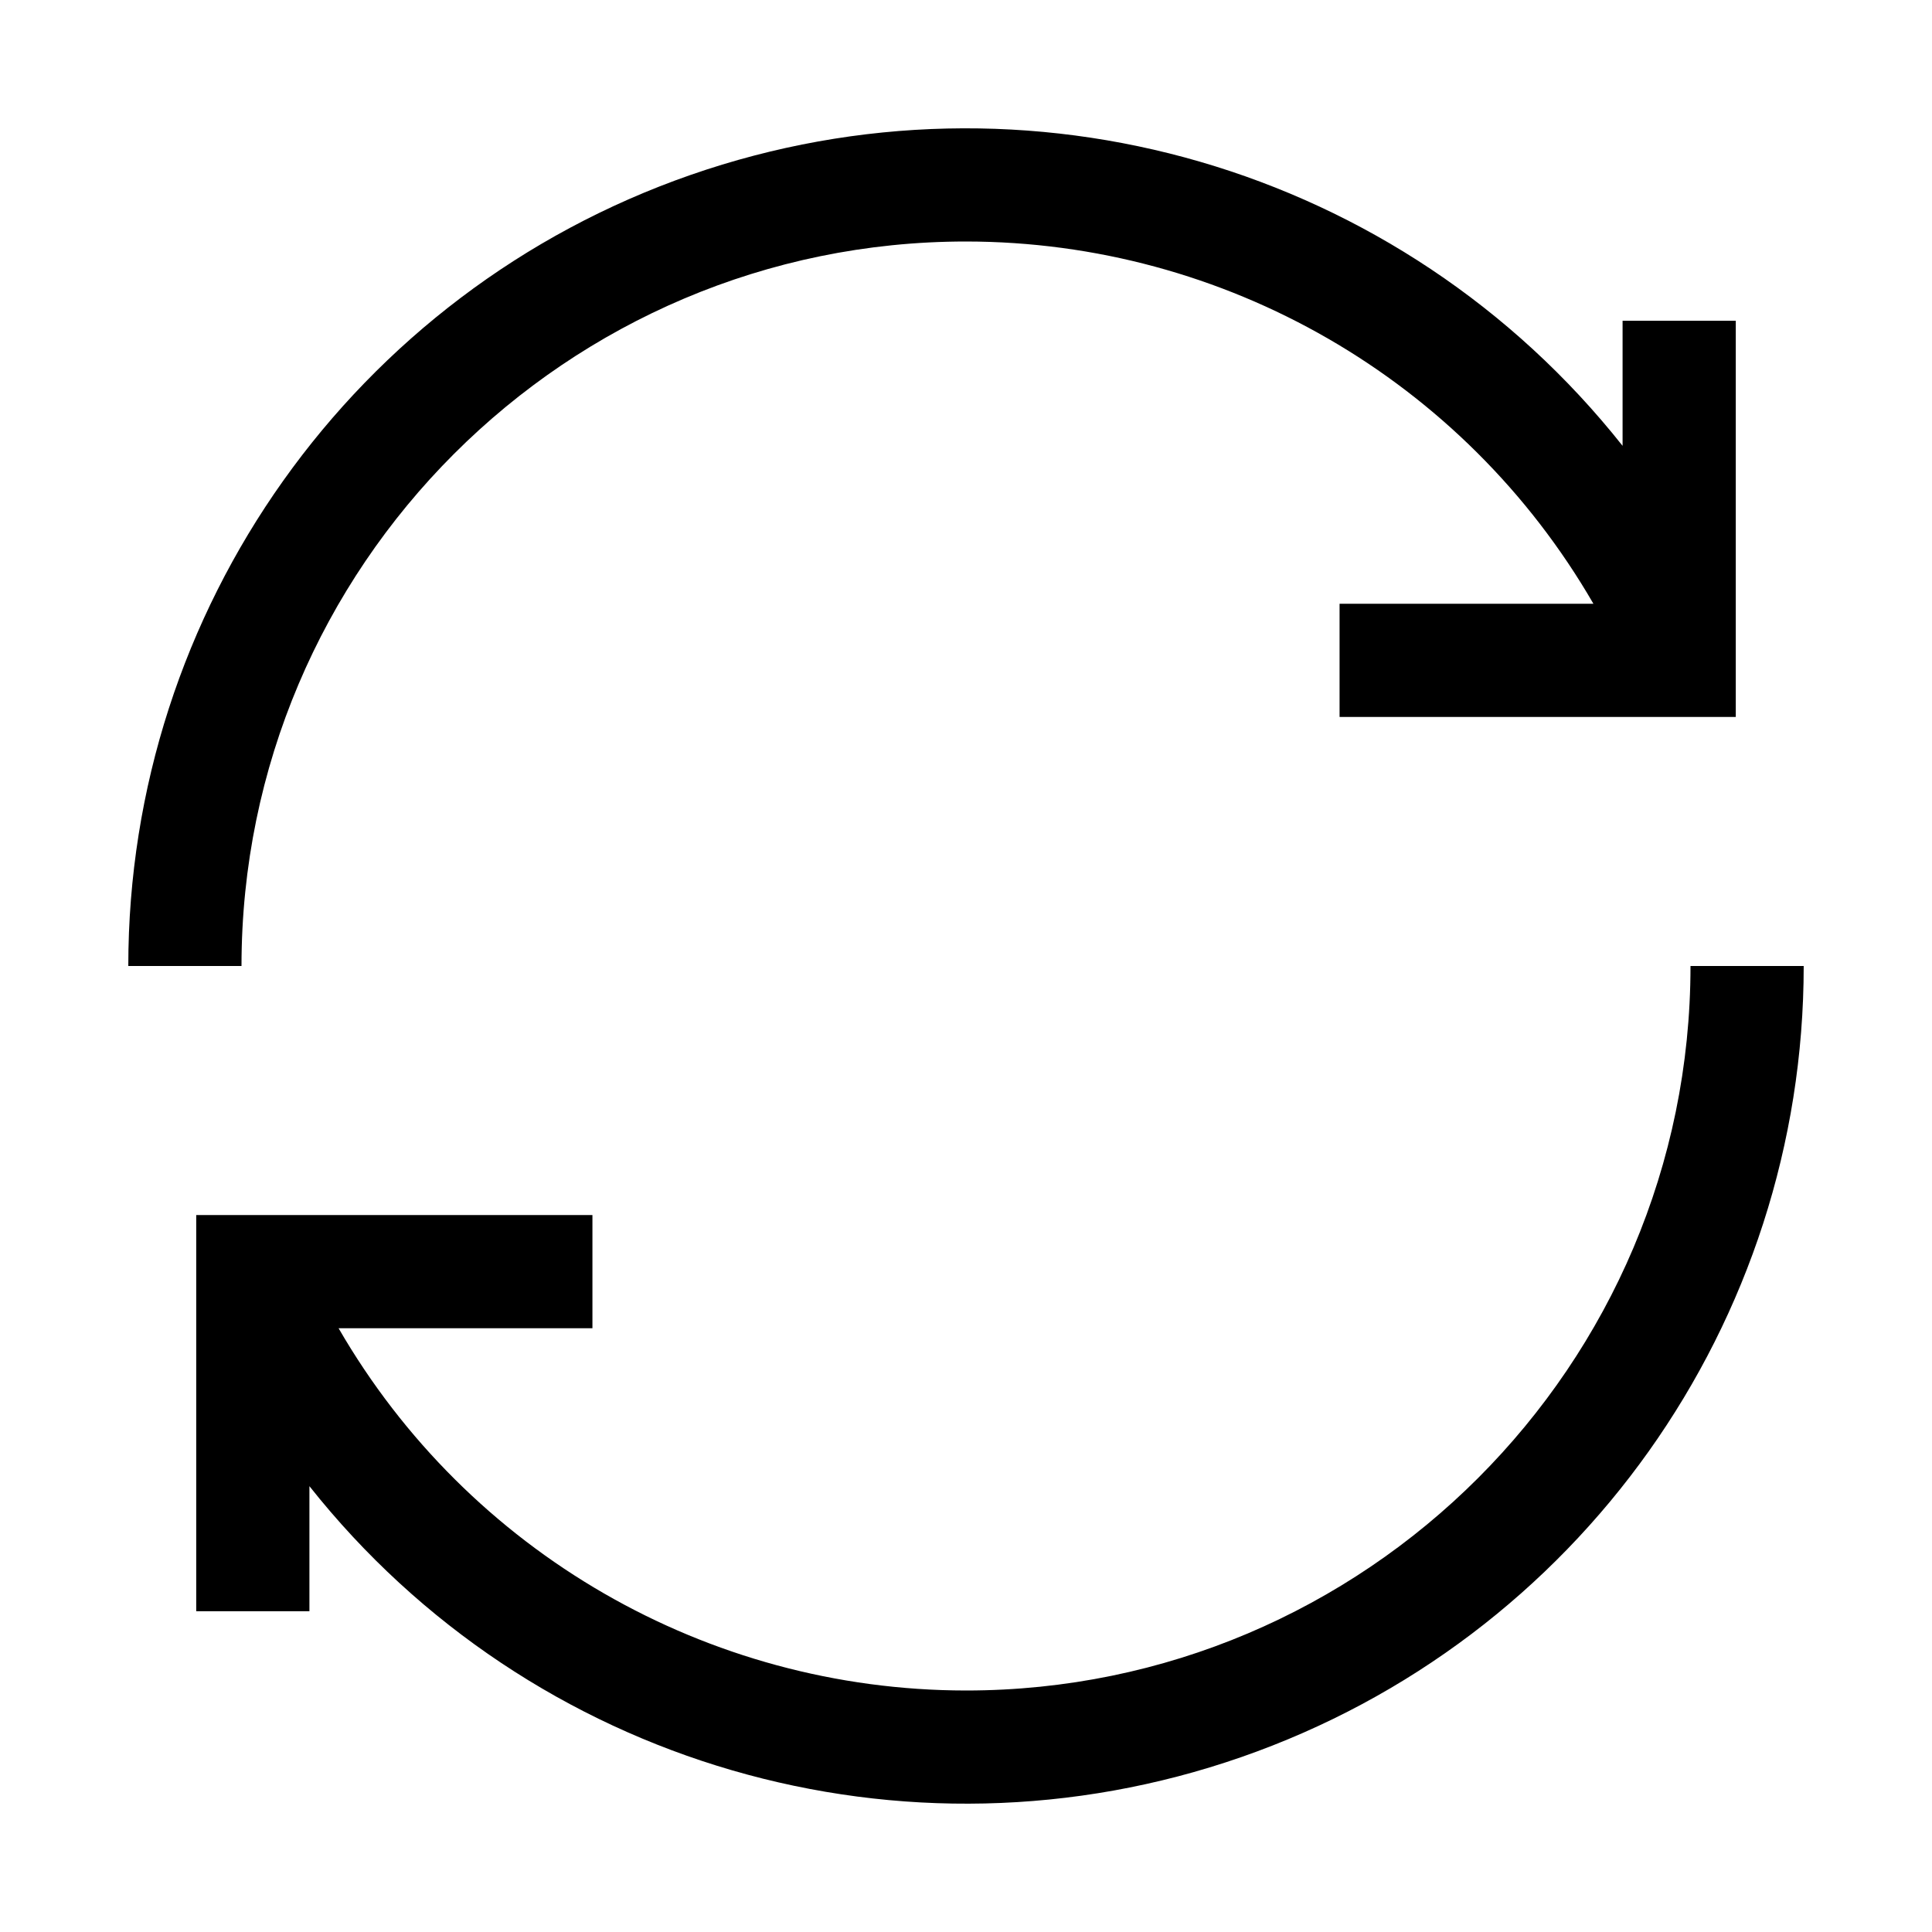
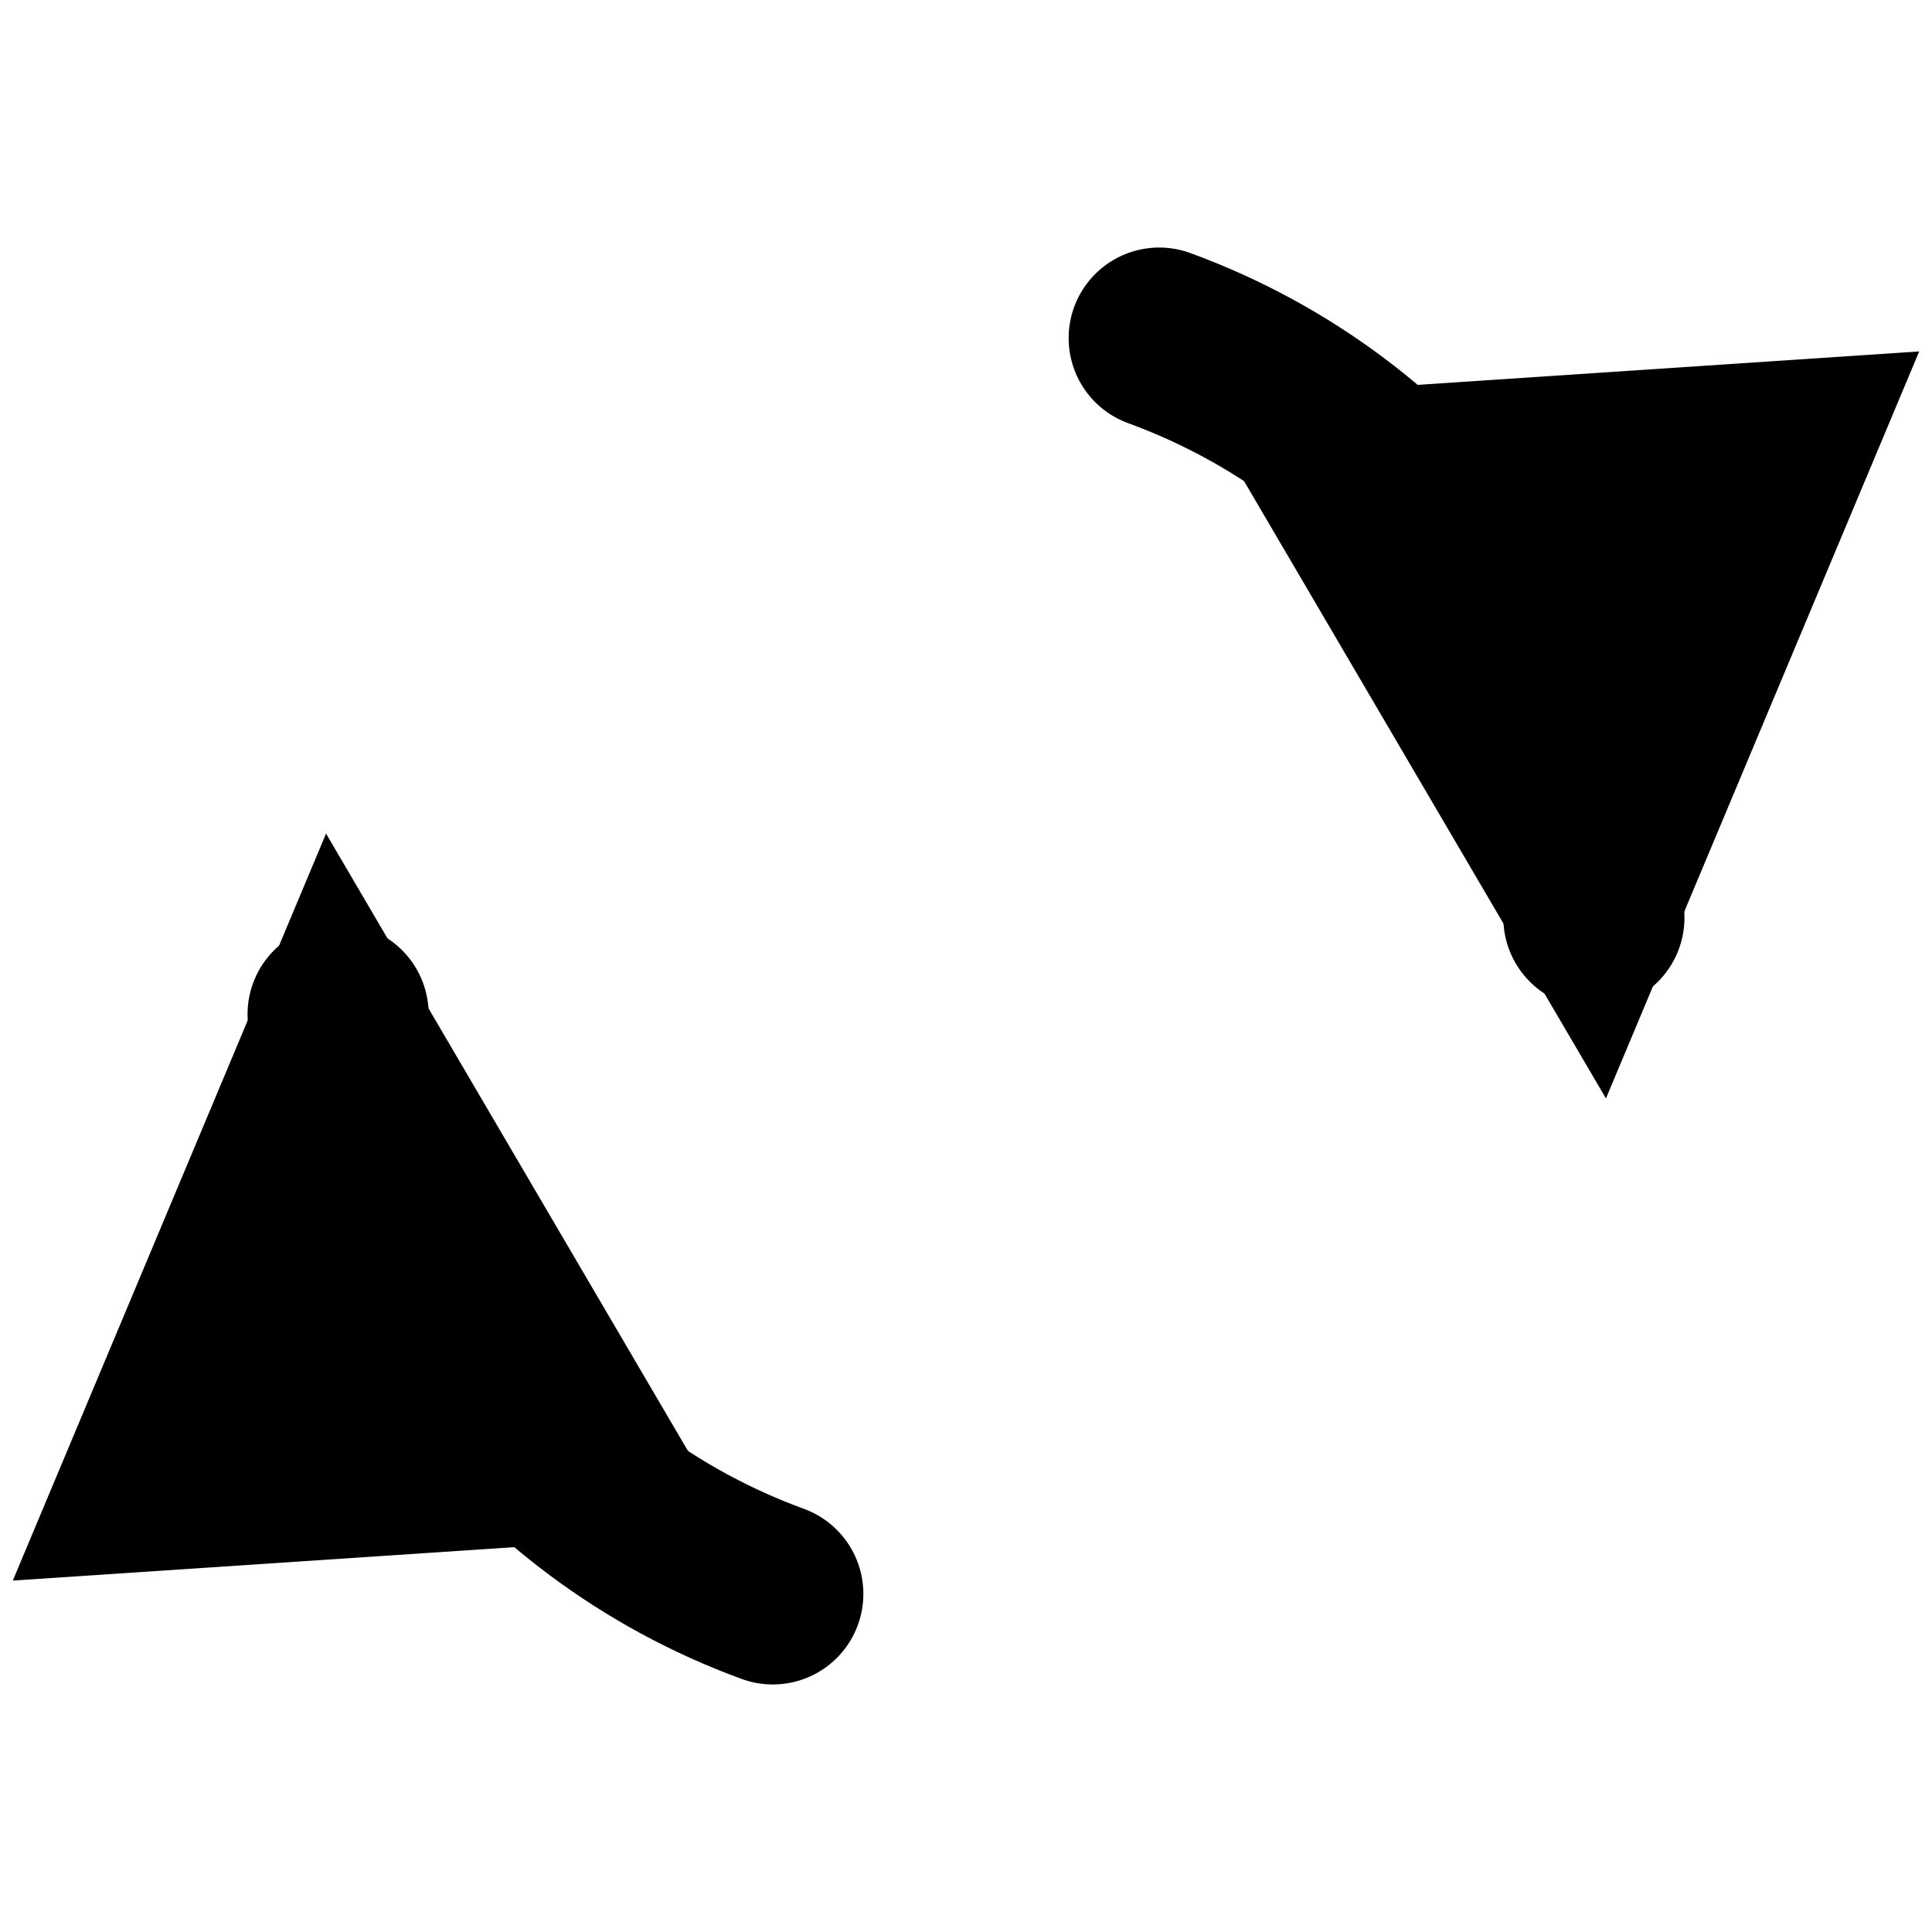
- <svg xmlns="http://www.w3.org/2000/svg" fill="#000000" width="800px" height="800px" viewBox="0 0 512 512" data-name="Layer 1" id="Layer_1">
-   <path d="M64,256H34A222,222,0,0,1,430,118.15V85h30V190H355V160h67.27A192.21,192.21,0,0,0,256,64C150.13,64,64,150.13,64,256Zm384,0c0,105.87-86.13,192-192,192A192.21,192.21,0,0,1,89.73,352H157V322H52V427H82V393.85A222,222,0,0,0,478,256Z" />
+ <svg xmlns="http://www.w3.org/2000/svg" width="16" height="16" viewBox="0 0 16 16" fill="none">
+   <defs>
+     <marker id="arrow" markerWidth="4" markerHeight="4" refX="3" refY="2" orient="auto" markerUnits="strokeWidth">
+       <path d="M0,0 L4,2 L0,4 Z" fill="currentColor" />
+     </marker>
+   </defs>
+   <path d="M9.6 2.8A5.5 5.5 0 0 1 13.2 7.6" stroke="currentColor" stroke-width="1.5" stroke-linecap="round" fill="none" marker-end="url(#arrow)" />
+   <path d="M6.4 13.2A5.5 5.5 0 0 1 2.8 8.4" stroke="currentColor" stroke-width="1.5" stroke-linecap="round" fill="none" marker-end="url(#arrow)" />
</svg>
